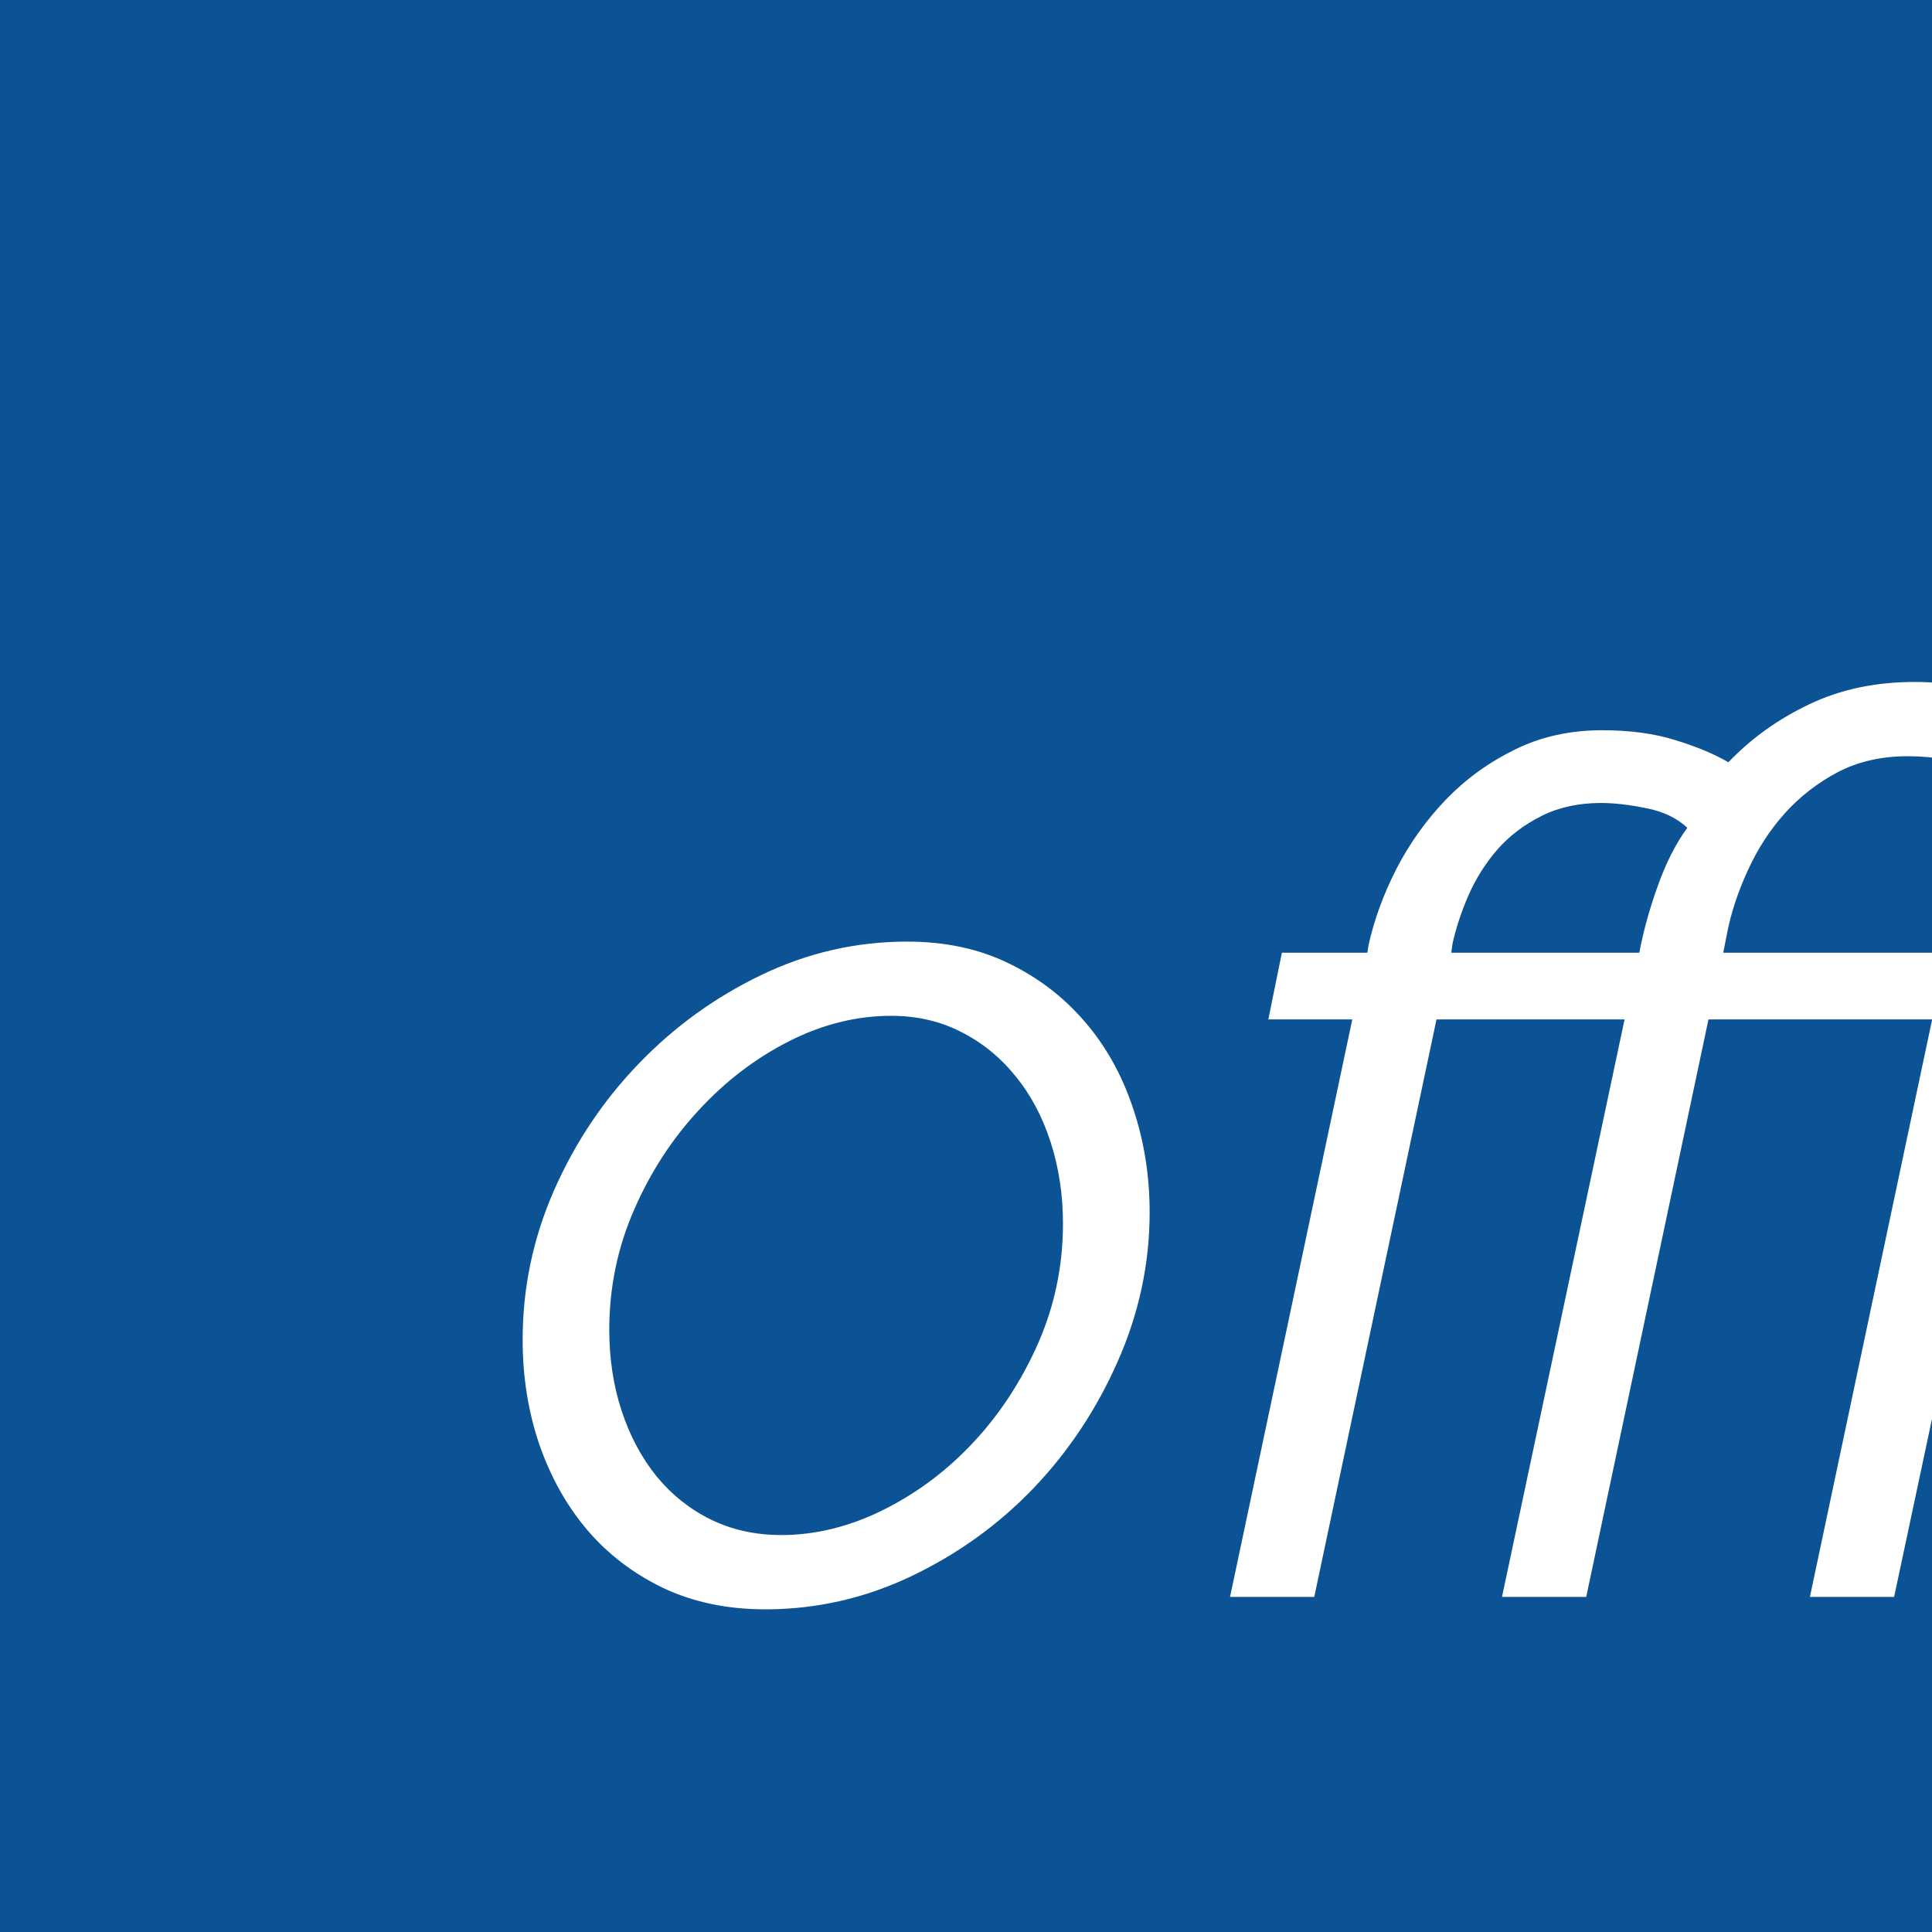
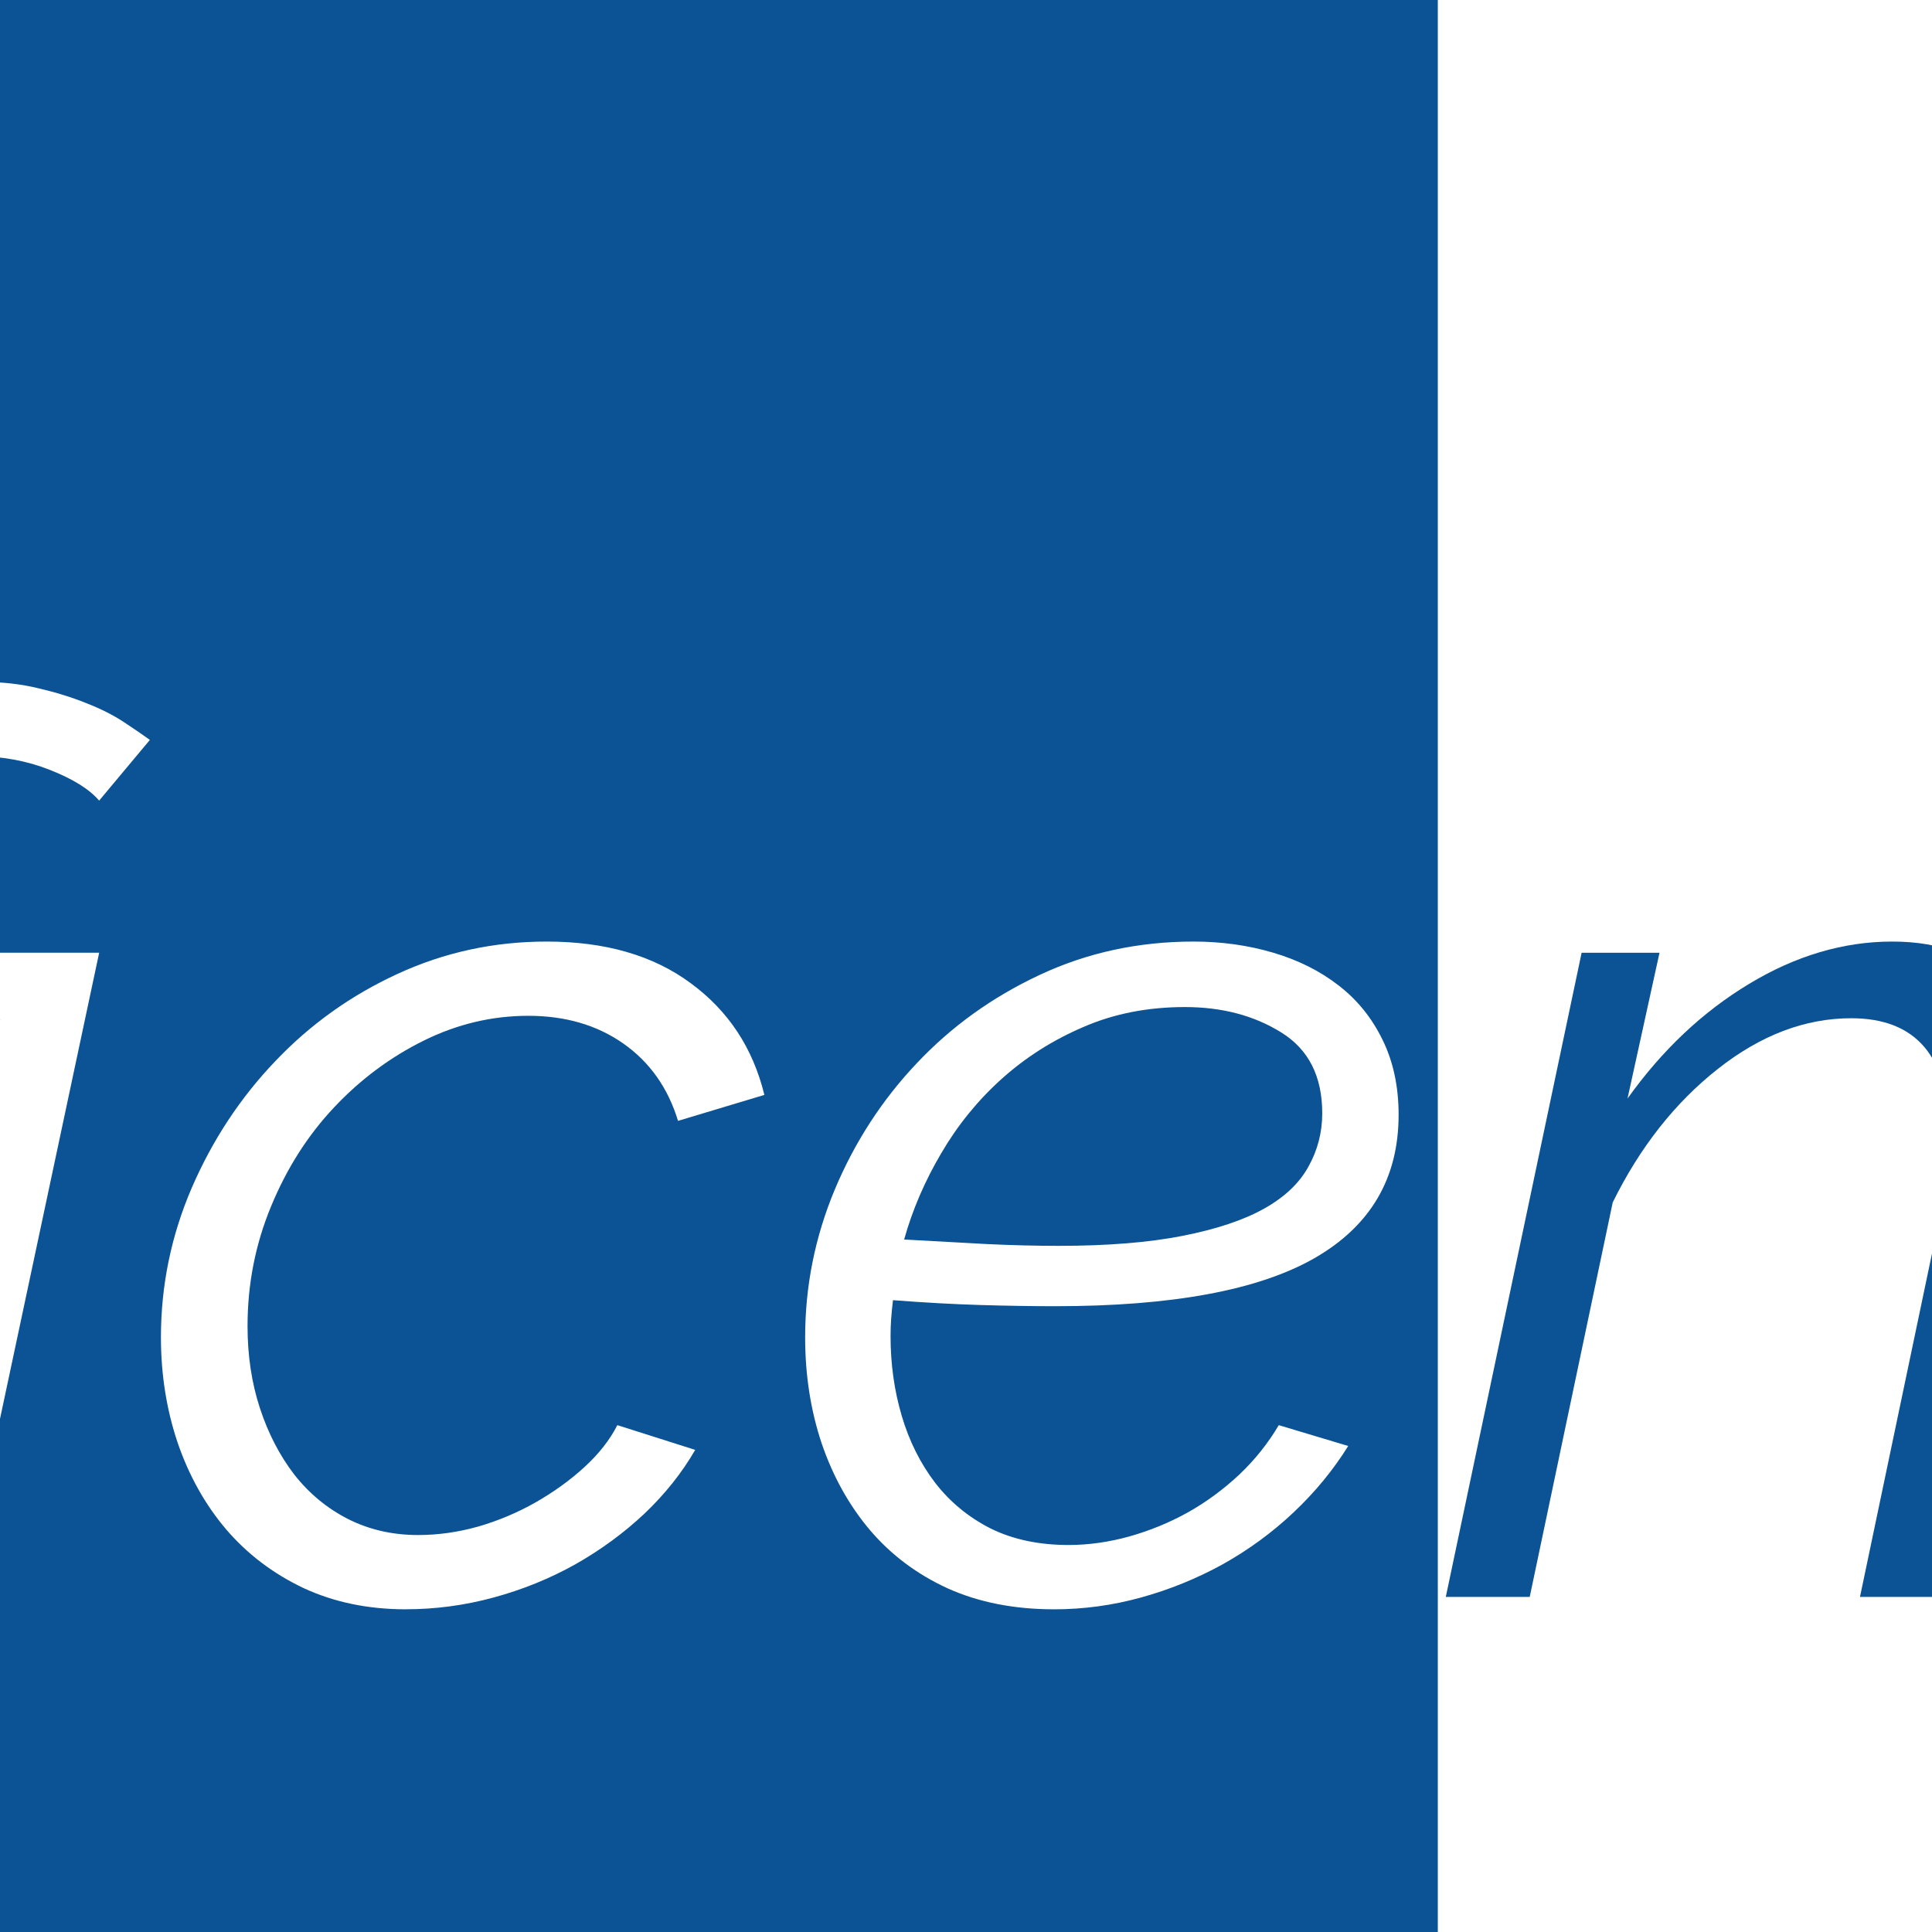
- <svg xmlns="http://www.w3.org/2000/svg" version="1.1" viewBox="0 0 100 100" width="auto" fill="none" stroke="none" stroke-linecap="square" stroke-miterlimit="10">
+ <svg xmlns="http://www.w3.org/2000/svg" version="1.1" viewBox="100 0 100 100" width="auto" fill="none" stroke="none" stroke-linecap="square" stroke-miterlimit="10">
  <clipPath id="p.0">
    <path d="m0 0l346.864 0l0 103.669l-346.864 0l0 -103.669z" clip-rule="nonzero" />
  </clipPath>
  <g clip-path="url(#p.0)">
    <path fill="#000000" fill-opacity="0.0" d="m0 0l346.864 0l0 103.669l-346.864 0z" fill-rule="evenodd" />
    <path fill="#ffffff" d="m6.971 -0.74l338.583 0l0 103.654l-338.583 0z" fill-rule="evenodd" />
    <path stroke="#ffffff" stroke-width="1.0" stroke-linejoin="round" stroke-linecap="butt" d="m6.971 -0.74l338.583 0l0 103.654l-338.583 0z" fill-rule="evenodd" />
    <path fill="#0b5394" d="m0 -0.74l173.921 0l0 104.409l-173.921 0z" fill-rule="evenodd" />
    <path stroke="#0b5394" stroke-width="1.0" stroke-linejoin="round" stroke-linecap="butt" d="m0 -0.74l173.921 0l0 104.409l-173.921 0z" fill-rule="evenodd" />
    <path fill="#000000" fill-opacity="0.0" d="m16.52 12.218l353.008 0l0 103.496l-353.008 0z" fill-rule="evenodd" />
    <path fill="#ffffff" d="m39.598 83.298q-2.938 0 -5.281 -1.109q-2.328 -1.125 -3.937 -3.016q-1.594 -1.891 -2.469 -4.422q-0.859 -2.531 -0.859 -5.406q0 -4.031 1.625 -7.734q1.641 -3.719 4.391 -6.562q2.75 -2.859 6.328 -4.578q3.594 -1.734 7.562 -1.734q2.953 0 5.25 1.125q2.297 1.109 3.922 3.0q1.641 1.891 2.5 4.453q0.875 2.562 0.875 5.438q0 3.969 -1.641 7.688q-1.625 3.703 -4.344 6.562q-2.719 2.844 -6.344 4.578q-3.609 1.719 -7.578 1.719zm0.828 -3.844q2.688 0 5.312 -1.312q2.625 -1.312 4.672 -3.516q2.047 -2.203 3.328 -5.109q1.281 -2.922 1.281 -6.188q0 -2.234 -0.641 -4.219q-0.641 -1.984 -1.828 -3.422q-1.172 -1.453 -2.812 -2.281q-1.625 -0.828 -3.609 -0.828q-2.688 0 -5.281 1.312q-2.594 1.312 -4.672 3.562q-2.078 2.234 -3.359 5.172q-1.281 2.938 -1.281 6.203q0 2.25 0.641 4.203q0.641 1.938 1.812 3.391q1.188 1.438 2.812 2.234q1.641 0.797 3.625 0.797zm29.566 -26.688l-4.344 0l0.703 -3.453l4.422 0l0.062 -0.391q0.438 -1.984 1.453 -3.969q1.031 -1.984 2.562 -3.578q1.547 -1.594 3.562 -2.578q2.016 -1.0 4.516 -1.0q2.172 0 3.797 0.516q1.641 0.5 2.734 1.141q1.781 -1.859 4.188 -3.0q2.406 -1.156 5.469 -1.156q1.531 0 2.875 0.328q1.344 0.312 2.469 0.766q1.125 0.438 1.953 0.984q0.828 0.547 1.344 0.922l-2.625 3.141q-0.766 -0.891 -2.562 -1.594q-1.781 -0.703 -3.828 -0.703q-2.047 0 -3.625 0.828q-1.562 0.828 -2.719 2.109q-1.156 1.281 -1.922 2.953q-0.766 1.656 -1.078 3.25l-0.203 1.031l15.938 0l-7.094 33.344l-4.359 0l6.328 -29.891l-11.578 0l-6.328 29.891l-4.359 0l6.344 -29.891l-9.734 0l-6.328 29.891l-4.359 0l6.328 -29.891zm14.859 -3.453q0.312 -1.672 0.953 -3.453q0.641 -1.797 1.531 -3.016q-0.828 -0.766 -2.141 -1.016q-1.312 -0.266 -2.328 -0.266q-1.734 0 -3.078 0.672q-1.344 0.672 -2.281 1.734q-0.922 1.062 -1.5 2.375q-0.562 1.297 -0.828 2.516l-0.062 0.453l9.734 0zm36.15 33.984q-2.938 0 -5.312 -1.109q-2.359 -1.125 -4.0 -3.047q-1.625 -1.922 -2.5 -4.484q-0.859 -2.562 -0.859 -5.438q0 -4.031 1.594 -7.734q1.609 -3.719 4.328 -6.562q2.719 -2.859 6.328 -4.516q3.625 -1.672 7.719 -1.672q4.547 0 7.453 2.156q2.922 2.141 3.812 5.781l-4.469 1.344q-0.781 -2.562 -2.828 -4.0q-2.047 -1.438 -4.922 -1.438q-2.812 0 -5.406 1.281q-2.594 1.281 -4.641 3.453q-2.047 2.172 -3.266 5.125q-1.219 2.938 -1.219 6.203q0 2.297 0.641 4.25q0.641 1.953 1.781 3.438q1.156 1.469 2.781 2.297q1.641 0.828 3.625 0.828q1.547 0 3.109 -0.438q1.562 -0.453 2.969 -1.25q1.422 -0.812 2.531 -1.828q1.125 -1.031 1.703 -2.172l4.031 1.281q-1.031 1.781 -2.625 3.297q-1.594 1.5 -3.578 2.625q-1.984 1.109 -4.234 1.719q-2.234 0.609 -4.547 0.609zm33.547 0q-3.078 0 -5.484 -1.078q-2.391 -1.094 -4.031 -3.016q-1.625 -1.922 -2.5 -4.484q-0.859 -2.562 -0.859 -5.5q0 -3.969 1.531 -7.641q1.547 -3.688 4.234 -6.531q2.688 -2.859 6.359 -4.578q3.688 -1.734 7.984 -1.734q2.172 0 4.125 0.578q1.953 0.578 3.391 1.703q1.438 1.109 2.266 2.812q0.828 1.688 0.828 3.875q0 4.922 -4.359 7.422q-4.344 2.484 -13.422 2.484q-1.797 0 -3.875 -0.062q-2.078 -0.062 -4.516 -0.25q-0.062 0.516 -0.094 0.969q-0.031 0.438 -0.031 0.891q0 2.172 0.578 4.125q0.578 1.953 1.719 3.453q1.156 1.5 2.875 2.375q1.734 0.859 4.047 0.859q1.531 0 3.125 -0.438q1.609 -0.453 3.047 -1.25q1.438 -0.812 2.656 -1.953q1.219 -1.156 2.047 -2.562l3.594 1.078q-1.156 1.859 -2.828 3.438q-1.656 1.562 -3.672 2.688q-2.016 1.109 -4.234 1.719q-2.203 0.609 -4.5 0.609zm6.781 -31.172q-2.875 0 -5.25 1.031q-2.375 1.016 -4.234 2.688q-1.844 1.656 -3.125 3.844q-1.281 2.172 -1.922 4.469q2.312 0.125 4.25 0.234q1.953 0.094 3.75 0.094q3.781 0 6.406 -0.516q2.625 -0.516 4.219 -1.406q1.594 -0.891 2.297 -2.172q0.719 -1.281 0.719 -2.766q0 -2.875 -2.125 -4.188q-2.109 -1.312 -4.984 -1.312z" fill-rule="nonzero" />
    <path fill="#0b5394" d="m181.865 49.314l4.031 0l-1.656 7.547q2.688 -3.766 6.297 -5.938q3.625 -2.188 7.406 -2.188q3.828 0 5.719 2.281q1.891 2.266 1.891 6.422q2.812 -4.281 6.484 -6.484q3.688 -2.219 7.531 -2.219q4.031 0 5.719 2.188q1.703 2.172 1.703 6.0q0 2.766 -0.766 6.219l-4.156 19.516l-4.359 0l3.906 -18.625q0.328 -1.469 0.484 -2.781q0.156 -1.312 0.156 -2.406q0 -6.141 -5.062 -6.141q-1.781 0 -3.547 0.703q-1.766 0.703 -3.359 1.984q-1.594 1.281 -2.969 3.047q-1.375 1.75 -2.406 3.859l-4.281 20.359l-4.359 0l3.906 -18.625q0.312 -1.594 0.5 -2.906q0.203 -1.312 0.203 -2.406q0 -6.016 -5.062 -6.016q-3.578 0 -6.906 2.625q-3.328 2.625 -5.438 6.906l-4.297 20.422l-4.344 0l7.031 -33.344zm62.02 33.984q-2.812 0 -5.0 -1.109q-2.172 -1.125 -3.703 -3.047q-1.531 -1.922 -2.344 -4.453q-0.797 -2.531 -0.797 -5.344q0 -3.969 1.531 -7.672q1.547 -3.719 4.109 -6.594q2.562 -2.891 5.891 -4.609q3.328 -1.734 6.969 -1.734q4.031 0 6.656 2.219q2.625 2.203 3.719 5.328l1.531 -6.969l4.359 0l-5.891 27.641q-0.125 0.516 -0.125 0.844q0 1.016 1.203 1.016l-0.828 3.844q-0.516 0.062 -0.969 0.125q-0.438 0.062 -0.766 0.062q-1.469 -0.125 -2.203 -0.797q-0.734 -0.672 -0.734 -1.766q0 -0.5 0.156 -1.328q0.172 -0.844 0.547 -2.766q-2.563 3.266 -6.188 5.188q-3.609 1.922 -7.125 1.922zm1.797 -3.844q1.594 0 3.453 -0.641q1.859 -0.641 3.547 -1.75q1.703 -1.125 3.078 -2.625q1.375 -1.516 2.016 -3.234l2.109 -10.313q-0.188 -1.719 -1.031 -3.219q-0.828 -1.516 -2.047 -2.625q-1.203 -1.125 -2.75 -1.797q-1.531 -0.672 -3.188 -0.672q-2.891 0 -5.484 1.438q-2.578 1.438 -4.531 3.75q-1.953 2.297 -3.109 5.188q-1.156 2.875 -1.156 5.75q0 2.234 0.641 4.188q0.641 1.953 1.859 3.406q1.219 1.438 2.875 2.297q1.672 0.859 3.719 0.859zm30.647 -30.141l4.031 0l-1.656 7.547q1.344 -1.781 3.094 -3.281q1.766 -1.516 3.719 -2.594q1.953 -1.094 4.062 -1.672q2.109 -0.578 4.234 -0.578q3.891 0 5.547 2.109q1.672 2.109 1.672 5.828q0 1.469 -0.219 3.047q-0.219 1.562 -0.609 3.422l-4.094 19.516l-4.344 0l3.969 -18.625q0.625 -3.141 0.625 -5.438q0 -5.891 -4.984 -5.891q-1.797 0 -3.75 0.703q-1.953 0.703 -3.781 1.984q-1.812 1.281 -3.359 3.047q-1.531 1.75 -2.547 3.797l-4.297 20.422l-4.344 0l7.031 -33.344z" fill-rule="nonzero" />
  </g>
</svg>
